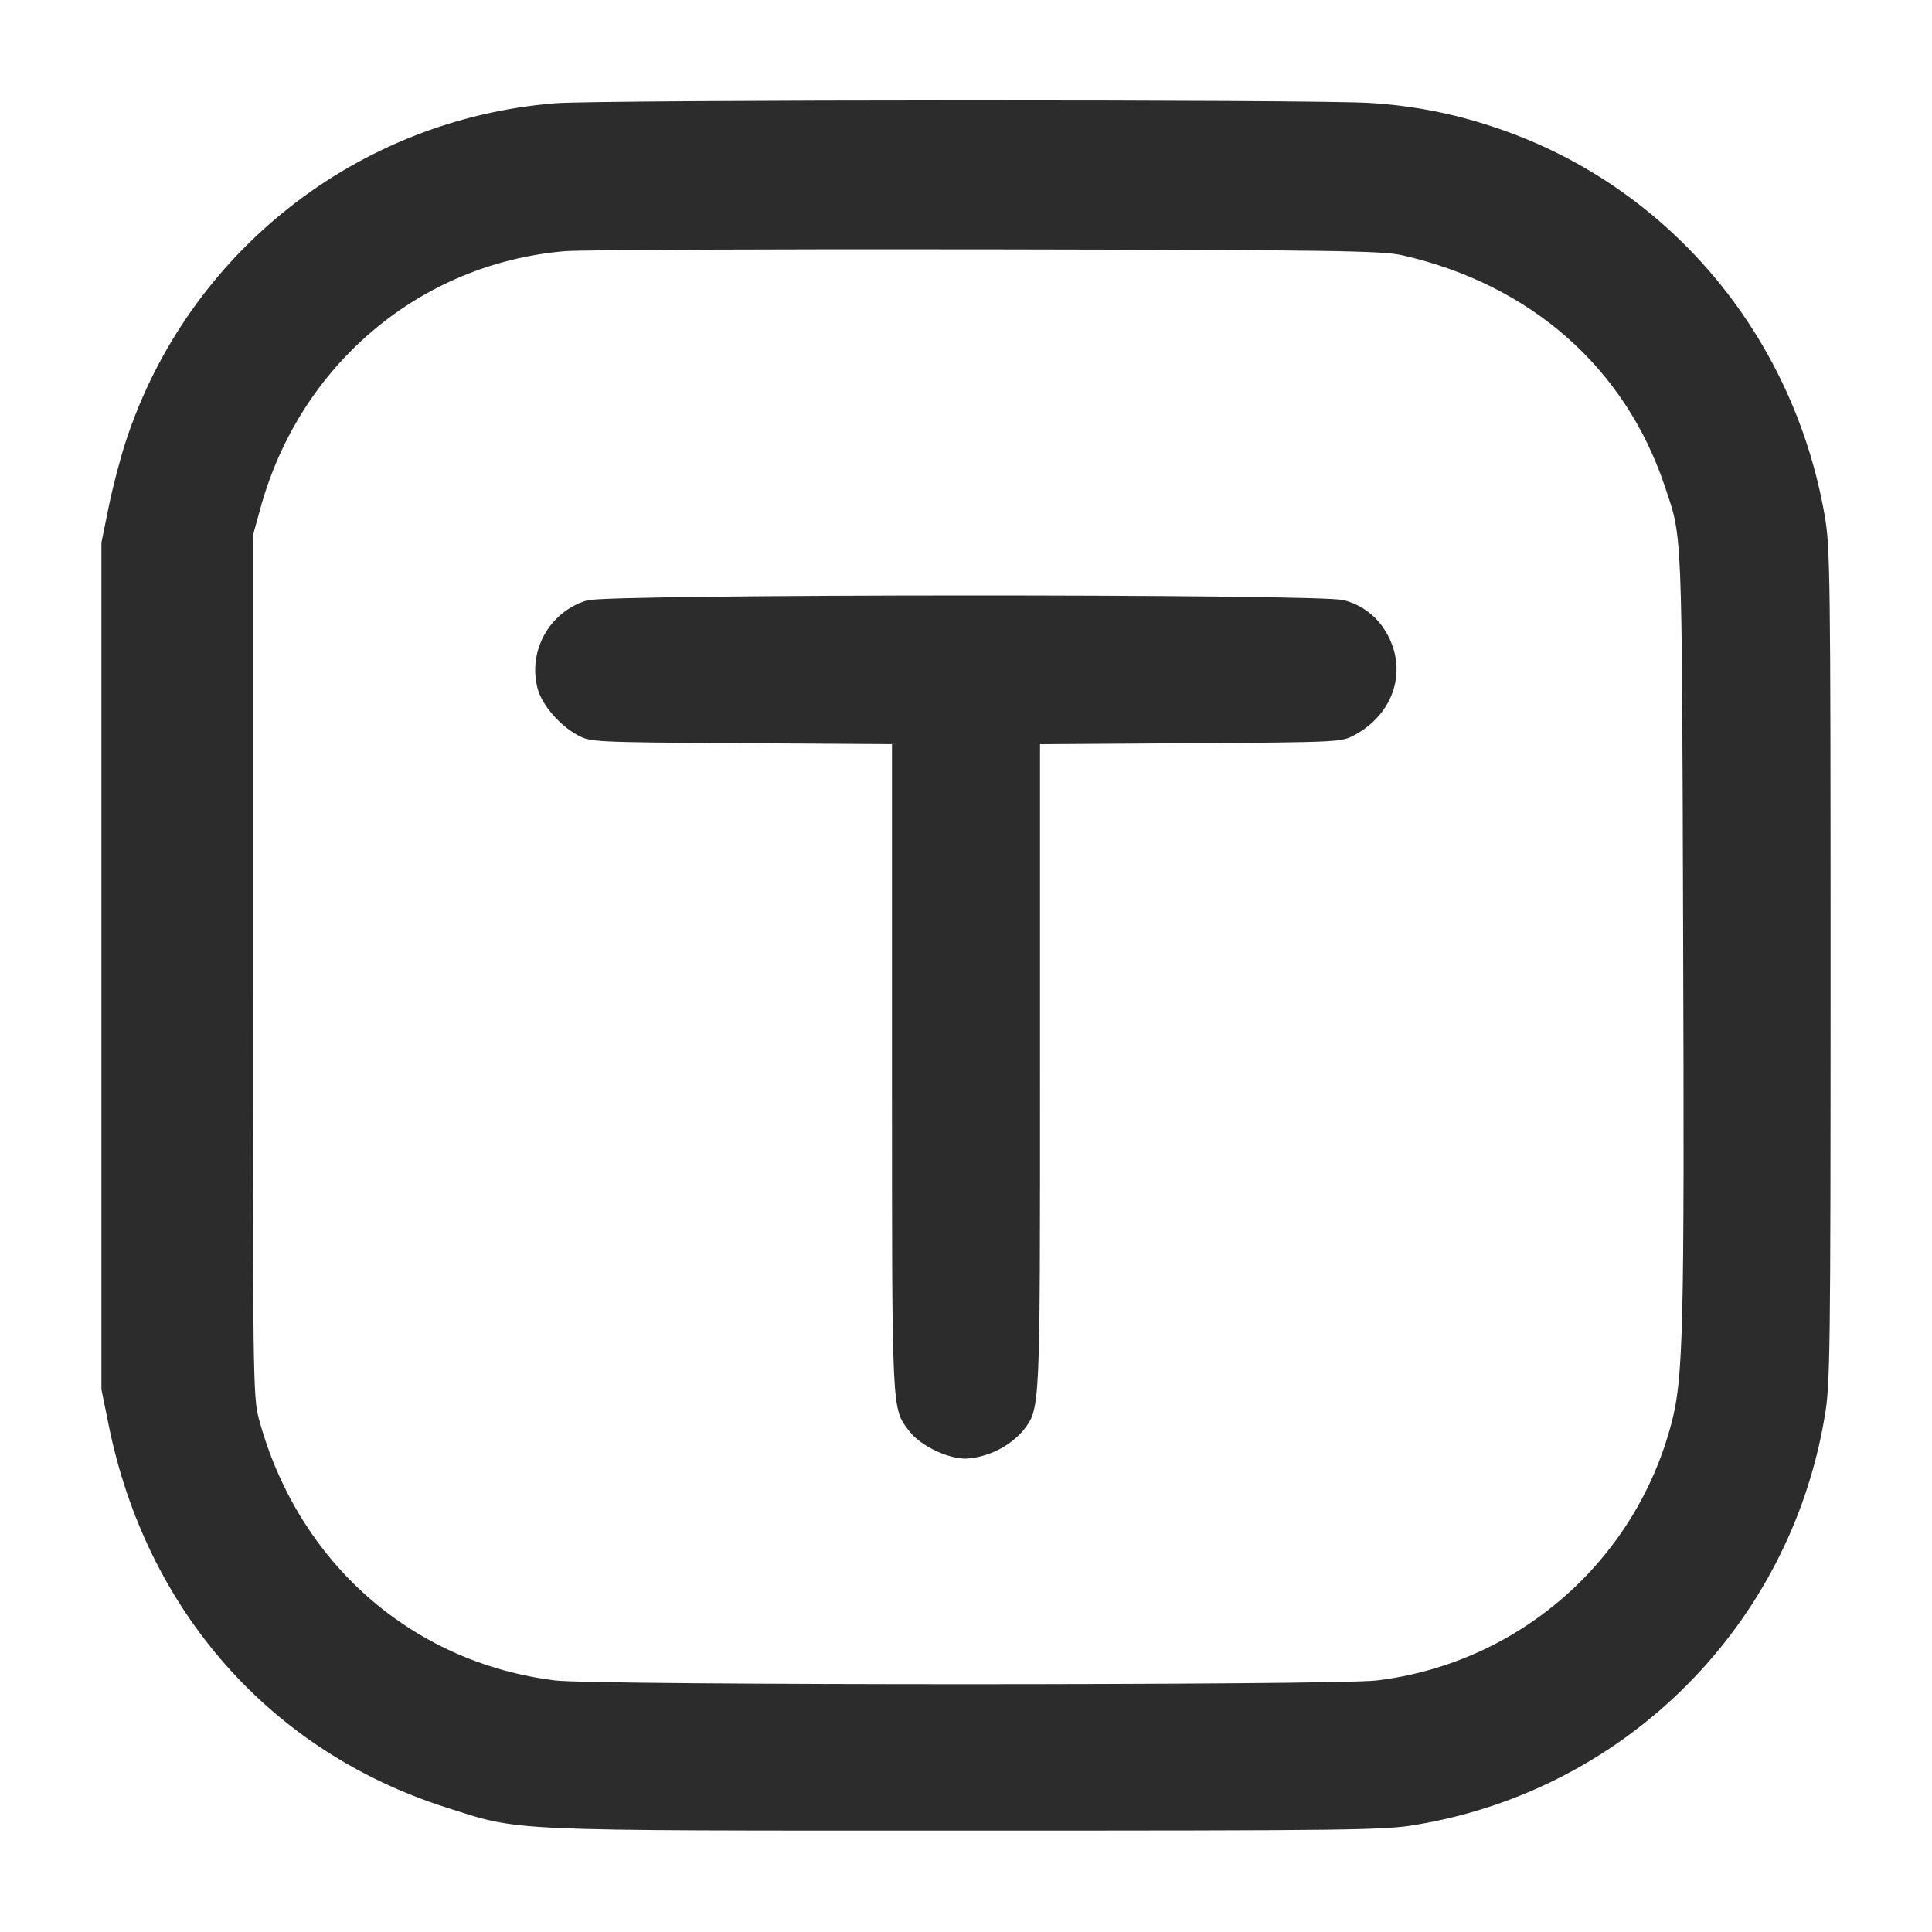
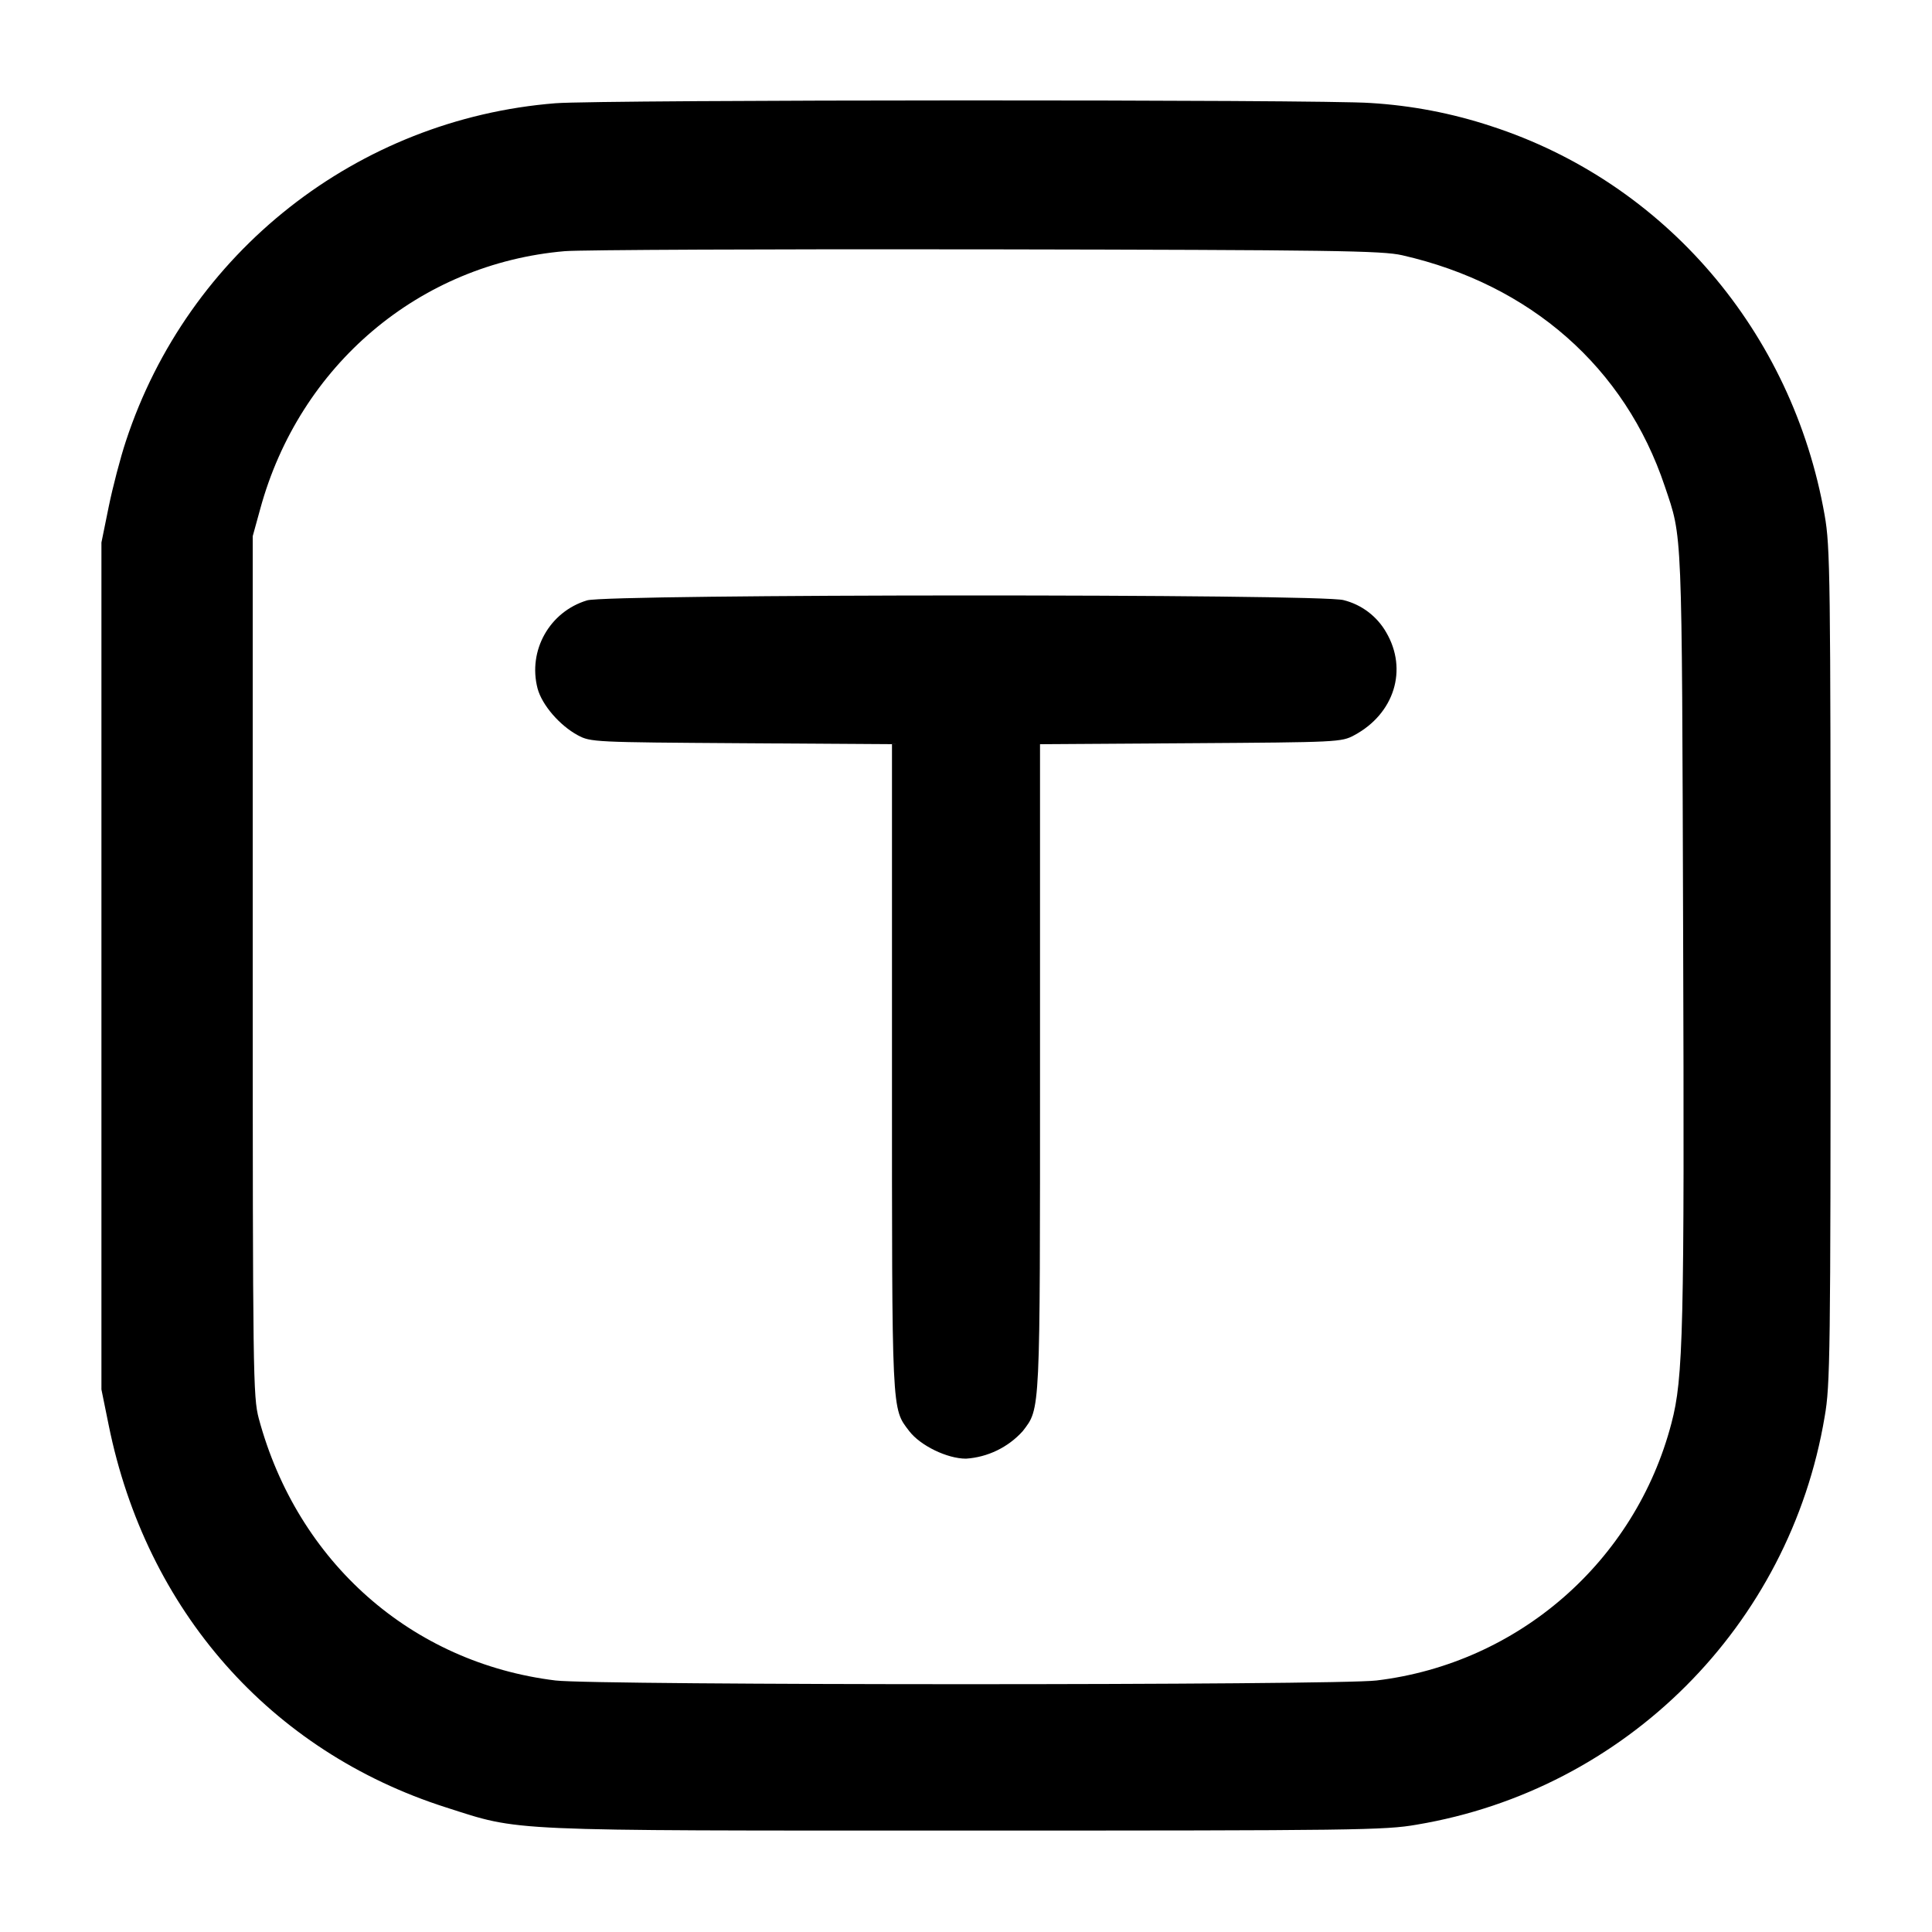
- <svg xmlns="http://www.w3.org/2000/svg" t="1776861263161" class="icon" viewBox="0 0 1024 1024" version="1.1" p-id="4703" width="200" height="200">
-   <path d="M294.4 54.72A261.504 261.504 0 0 0 66.752 233.728c-2.944 8.832-7.04 24.576-9.152 34.944l-3.84 18.88v448.896l3.84 18.88c19.904 98.304 85.76 172.928 178.752 202.624 40.064 12.8 28.48 12.288 275.648 12.288 206.976 0 222.144-0.192 238.912-3.136a263.36 263.36 0 0 0 216.192-216.192c2.944-16.768 3.136-31.936 3.136-238.912s-0.192-222.144-3.136-238.912C950.016 175.68 882.24 96.64 790.208 66.816A252.48 252.48 0 0 0 726.4 54.592c-24.704-1.92-407.36-1.792-432 0.128m448.832 80.576c68.032 15.488 118.08 59.52 139.136 122.432 9.408 27.968 9.024 19.008 9.728 237.184 0.704 210.304 0.128 235.52-6.208 259.456A184.256 184.256 0 0 1 729.6 890.688c-21.376 2.624-413.824 2.624-435.2 0-76.288-9.344-136.768-62.784-157.248-138.88-3.008-11.456-3.2-22.272-3.2-239.808V284.16l3.968-14.4c20.8-76.224 84.416-130.048 161.472-136.64 8.512-0.704 109.184-1.152 223.68-0.96 183.552 0.32 209.664 0.704 220.16 3.136M311.168 318.208a38.592 38.592 0 0 0-26.24 46.72c2.368 8.768 11.712 19.584 21.312 24.768 6.784 3.648 8.512 3.712 86.72 4.224l79.808 0.512v171.136c0 185.344-0.256 180.608 9.152 192.96 5.888 7.68 20.096 14.592 30.08 14.592a44.48 44.48 0 0 0 30.08-14.592c9.408-12.352 9.152-7.616 9.152-192.96V394.432l79.808-0.512c78.208-0.512 79.936-0.576 86.72-4.224 21.248-11.392 28.544-34.752 16.96-54.528a36.096 36.096 0 0 0-22.592-17.088c-11.2-3.392-390.144-3.264-400.96 0.128" fill="#2C2C2C" p-id="4704" />
+ <svg xmlns="http://www.w3.org/2000/svg" viewBox="0 0 1024 1024">
+   <path d="M294.4 54.72A261.504 261.504 0 0 0 66.752 233.728c-2.944 8.832-7.04 24.576-9.152 34.944l-3.84 18.88v448.896l3.84 18.88c19.904 98.304 85.76 172.928 178.752 202.624 40.064 12.8 28.48 12.288 275.648 12.288 206.976 0 222.144-.192 238.912-3.136a263.36 263.36 0 0 0 216.192-216.192c2.944-16.768 3.136-31.936 3.136-238.912s-.192-222.144-3.136-238.912C950.016 175.68 882.24 96.64 790.208 66.816A252.48 252.48 0 0 0 726.4 54.592c-24.704-1.92-407.36-1.792-432 .128Zm448.832 80.576c68.032 15.488 118.08 59.52 139.136 122.432 9.408 27.968 9.024 19.008 9.728 237.184.704 210.304.128 235.52-6.208 259.456A184.256 184.256 0 0 1 729.6 890.688c-21.376 2.624-413.824 2.624-435.2 0-76.288-9.344-136.768-62.784-157.248-138.88-3.008-11.456-3.2-22.272-3.2-239.808V284.16l3.968-14.4c20.8-76.224 84.416-130.048 161.472-136.64 8.512-.704 109.184-1.152 223.68-.96 183.552.32 209.664.704 220.16 3.136ZM311.168 318.208a38.592 38.592 0 0 0-26.24 46.72c2.368 8.768 11.712 19.584 21.312 24.768 6.784 3.648 8.512 3.712 86.72 4.224l79.808.512v171.136c0 185.344-.256 180.608 9.152 192.96 5.888 7.68 20.096 14.592 30.08 14.592a44.48 44.48 0 0 0 30.08-14.592c9.408-12.352 9.152-7.616 9.152-192.96V394.432l79.808-.512c78.208-.512 79.936-.576 86.72-4.224 21.248-11.392 28.544-34.752 16.96-54.528a36.096 36.096 0 0 0-22.592-17.088c-11.2-3.392-390.144-3.264-400.96.128Z" />
</svg>
